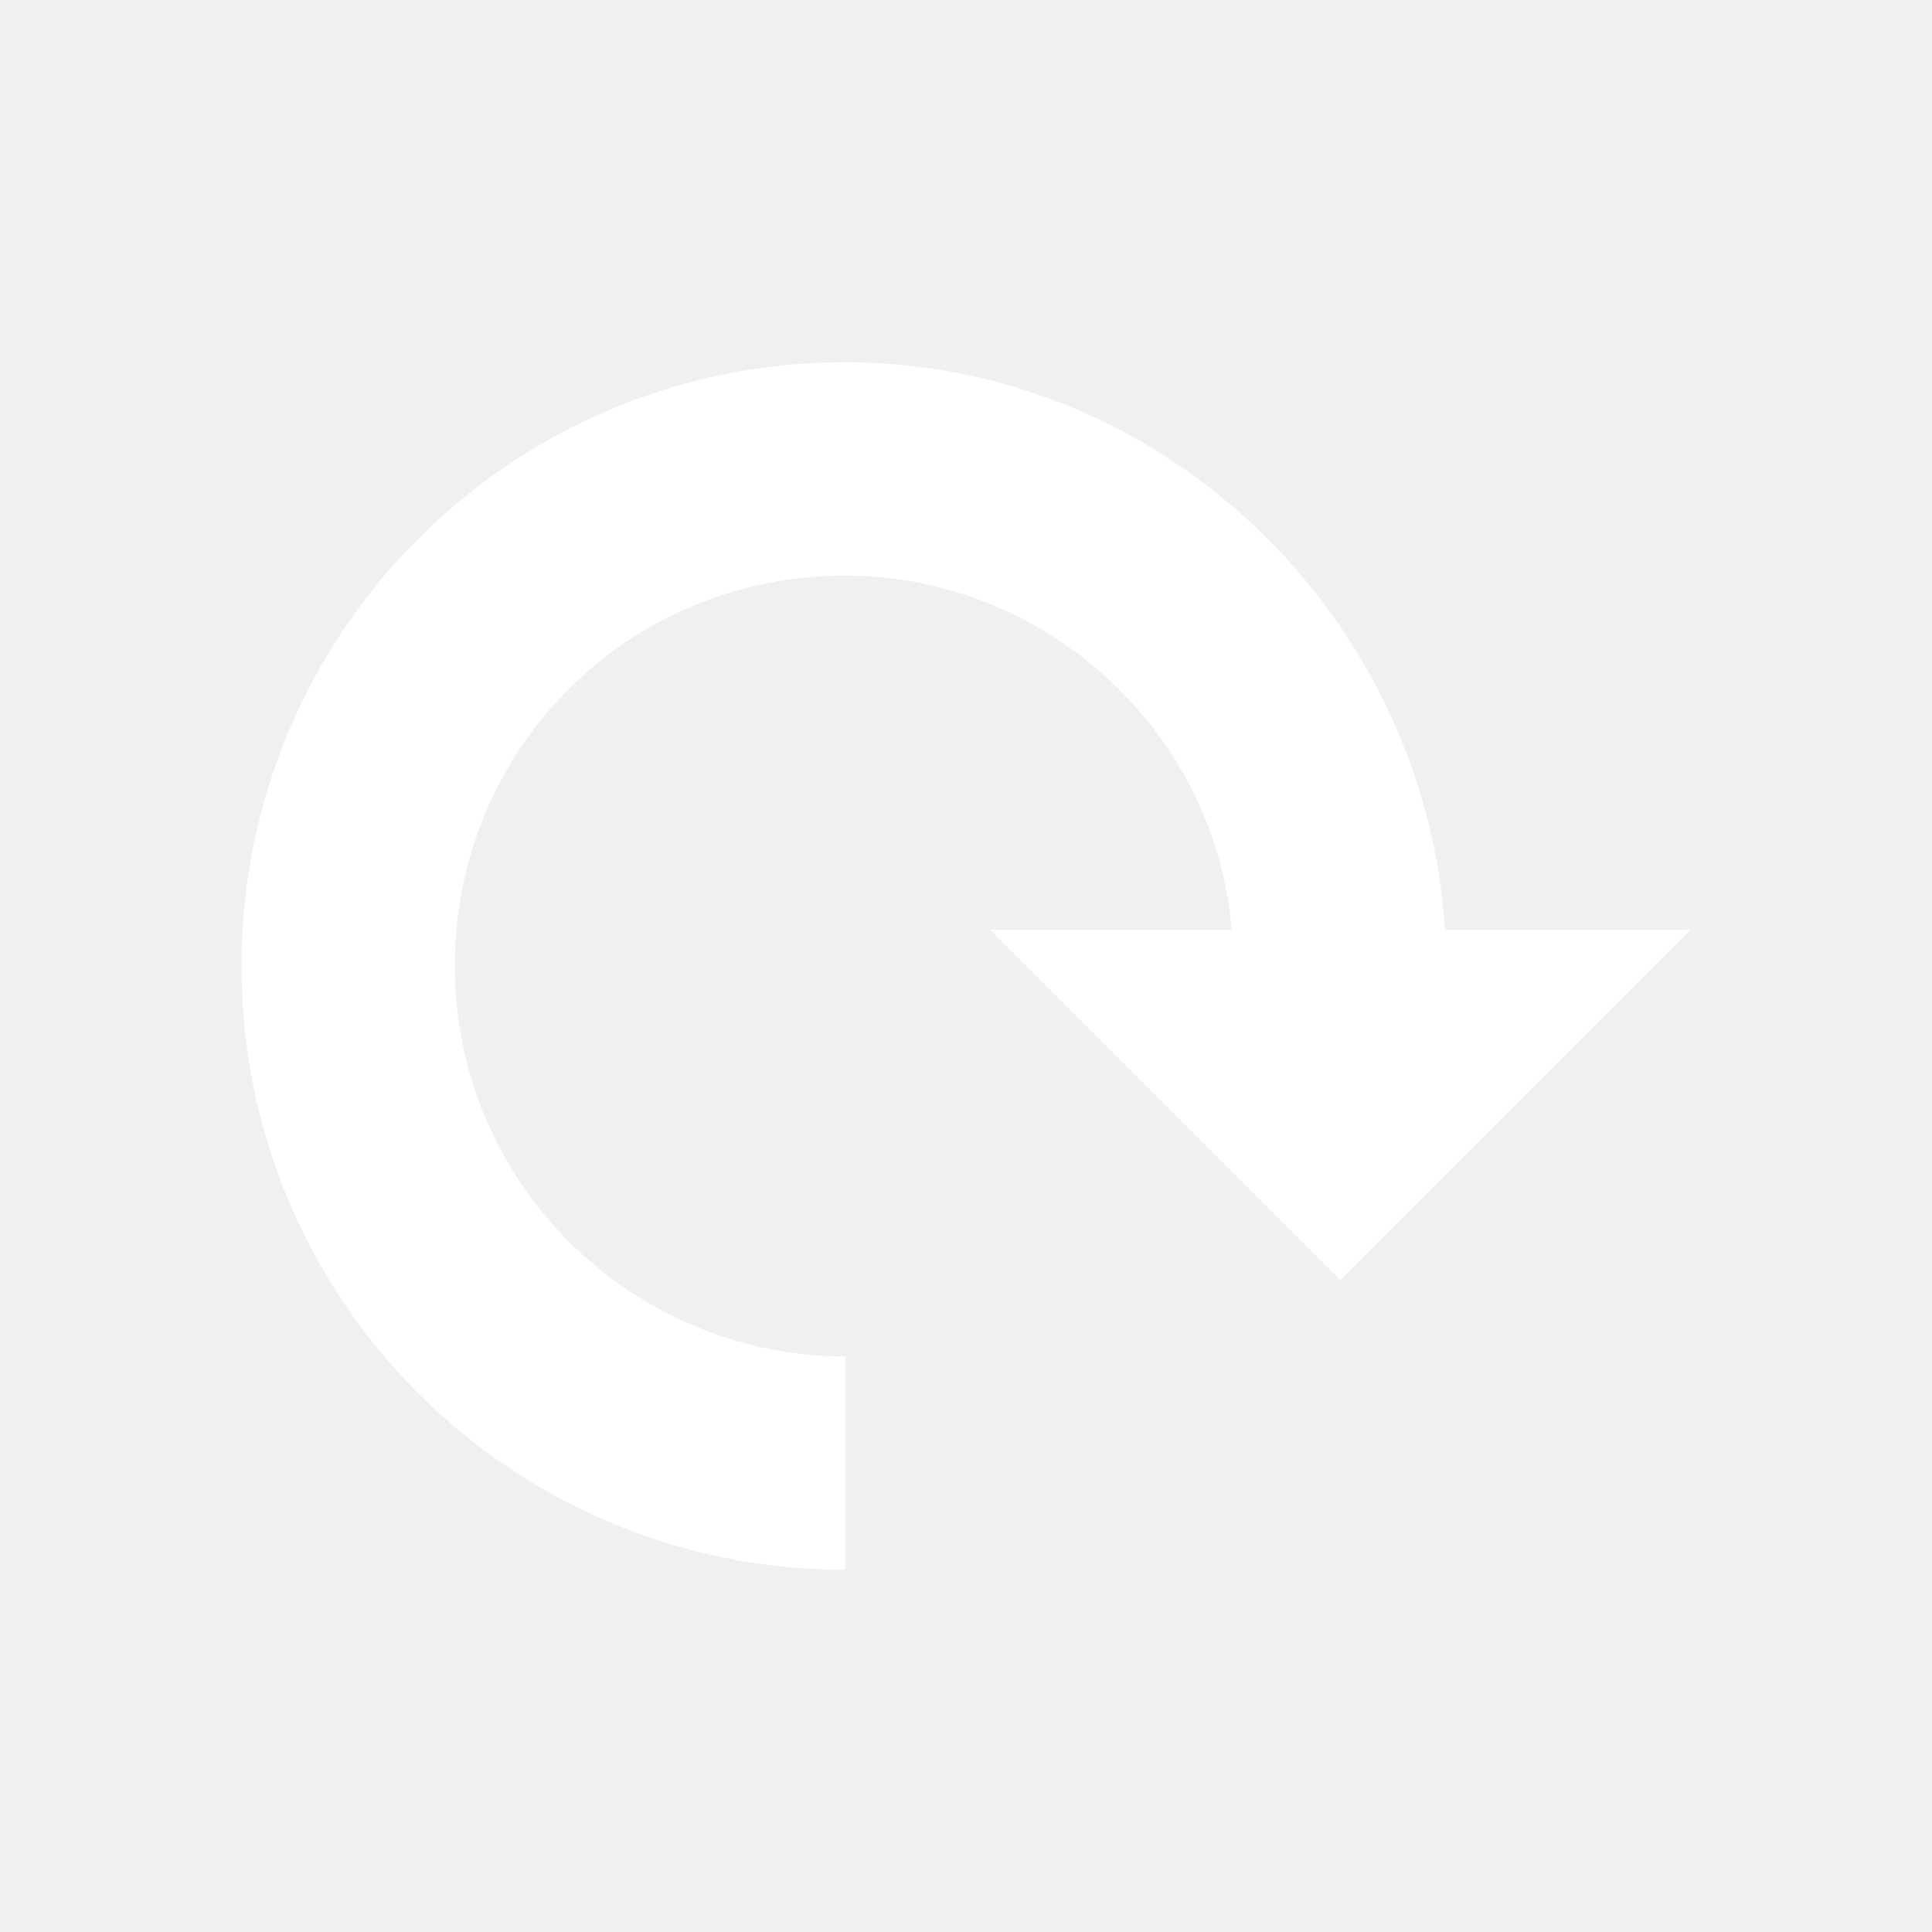
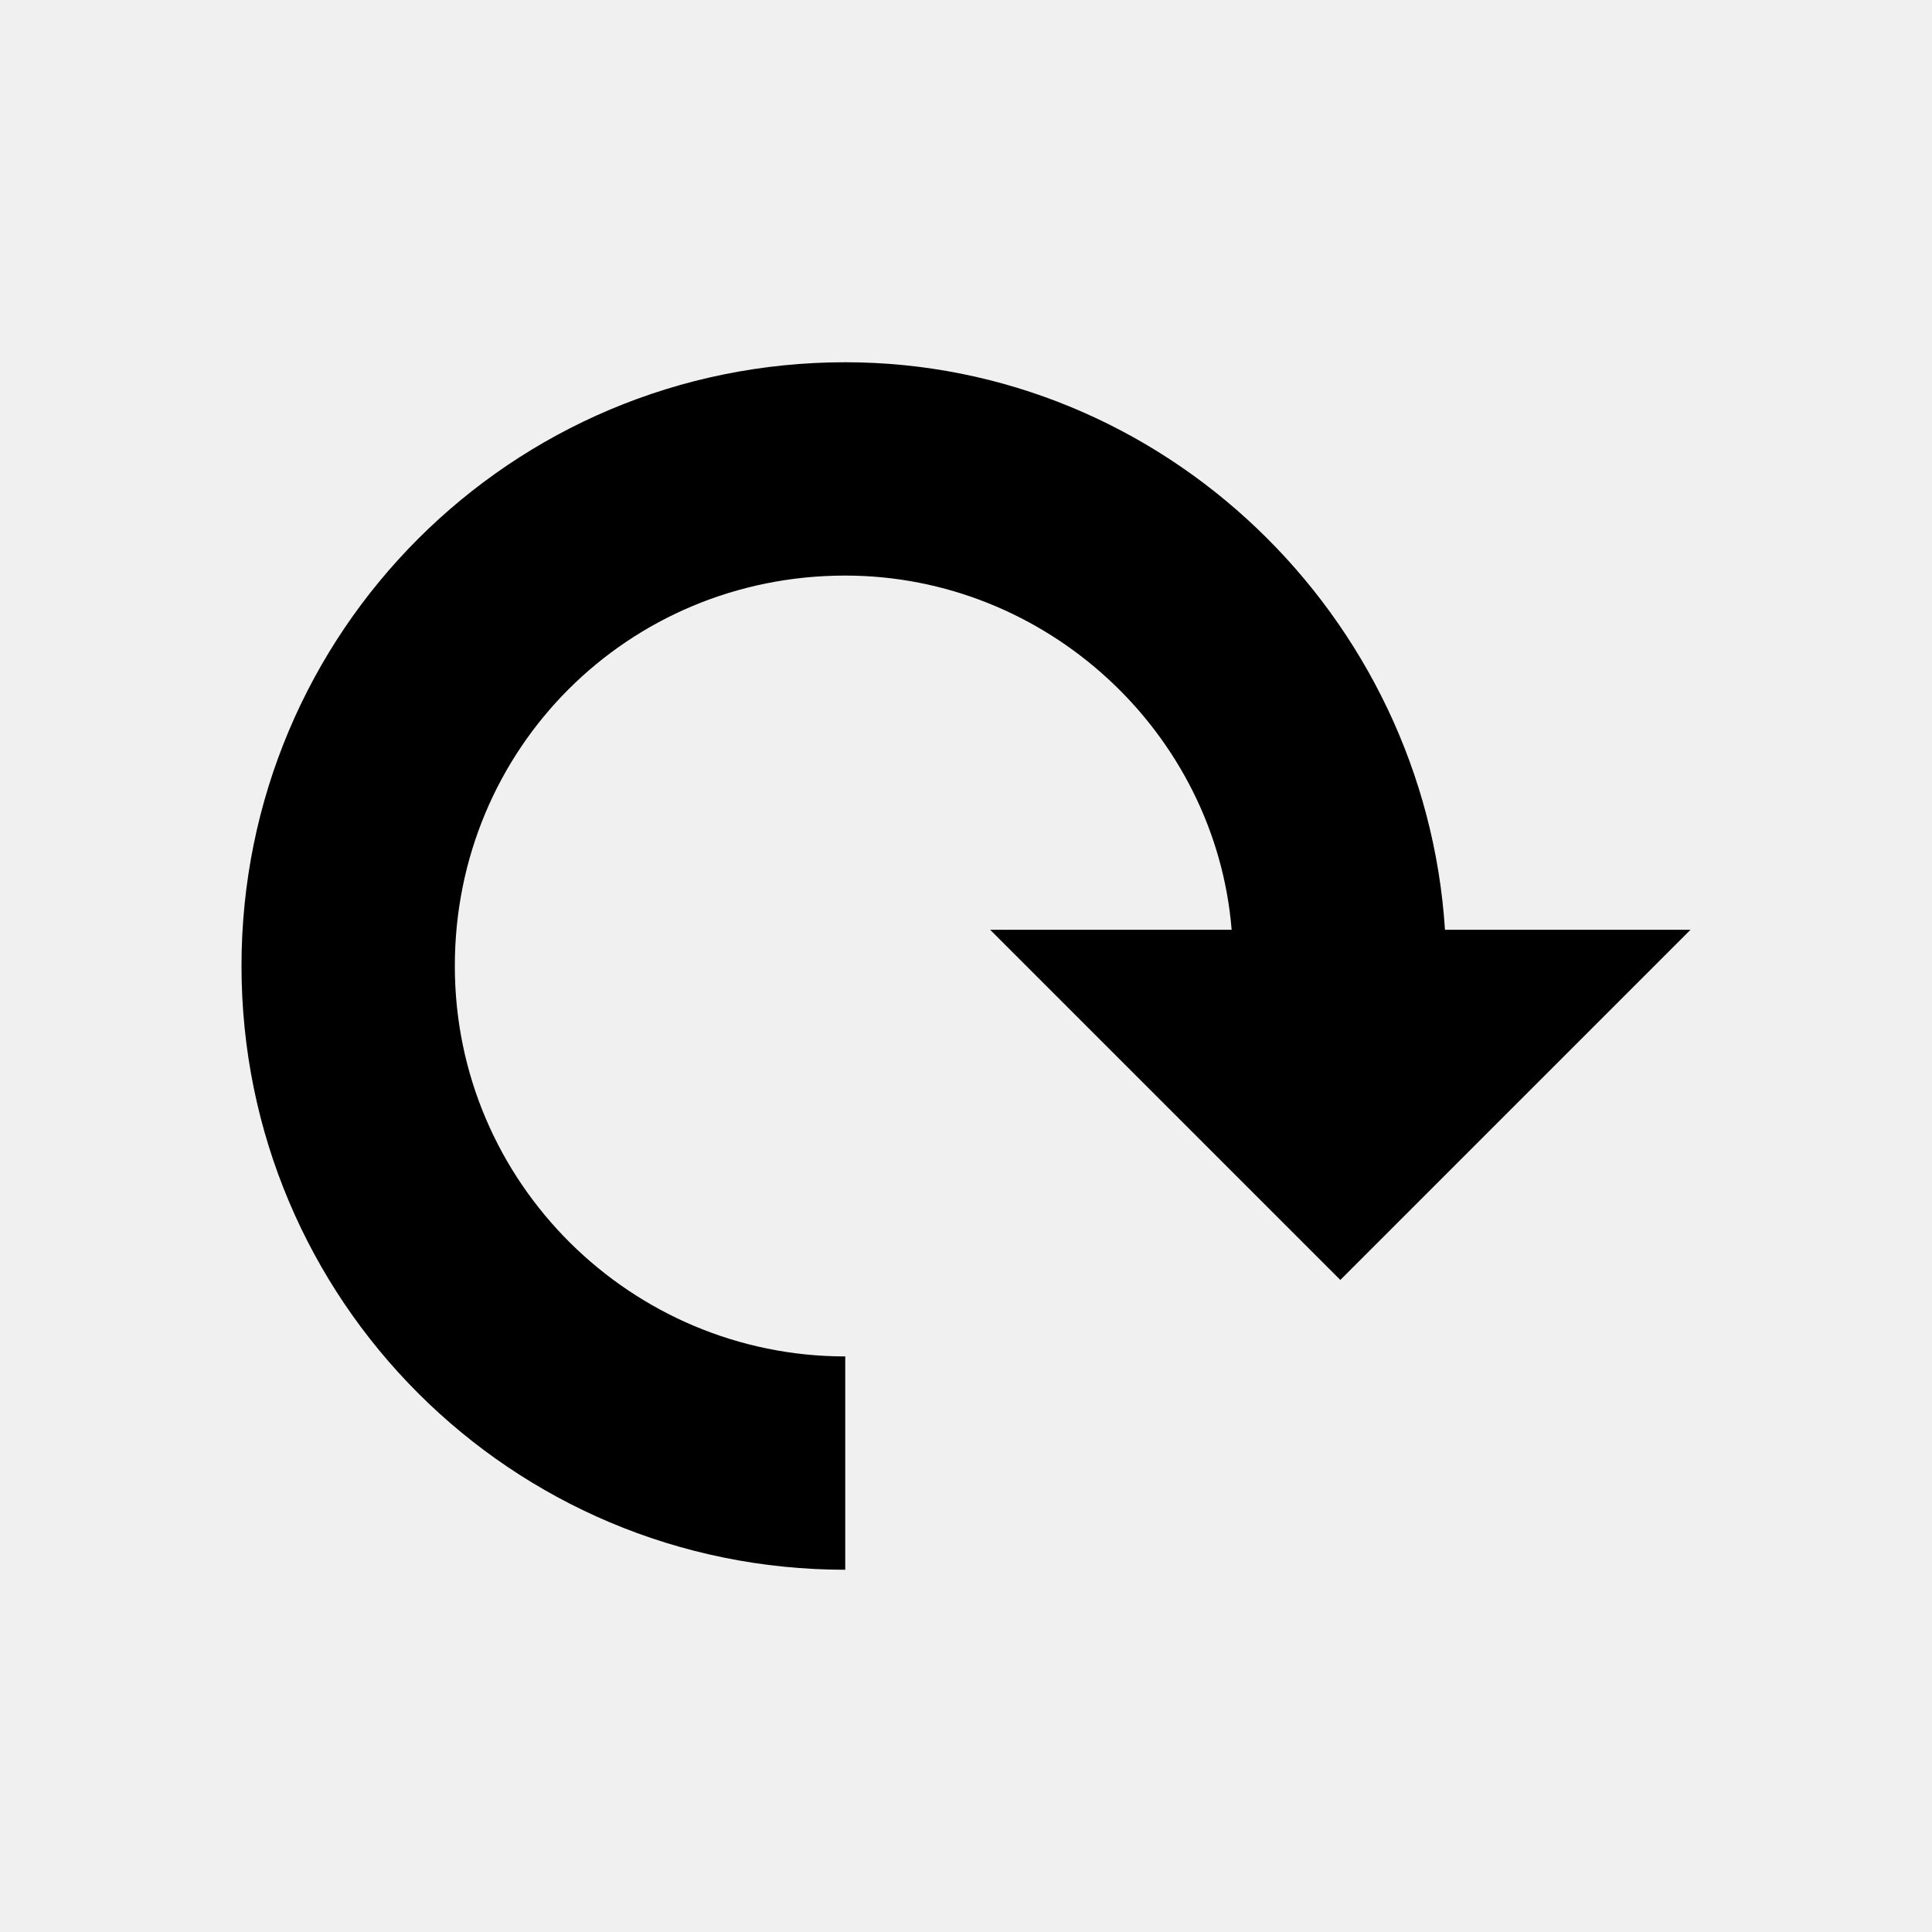
<svg xmlns="http://www.w3.org/2000/svg" version="1.1" id="Layer_2_1_" x="0px" y="0px" viewBox="0 0 48 48" style="enable-background:new 0 0 48 48;" xml:space="preserve">
-   <path style="fill:#ffffff;" d="M35.9,23.1C35.4,15.3,28.9,9,21,9C12.7,9,6,15.7,6,24s6.7,15,15,15v-5.3c-5.3,0-9.7-4.3-9.7-9.7  s4.3-9.7,9.7-9.7c5,0,9.2,3.9,9.6,8.8h-6l8.7,8.7l8.7-8.7H35.9z" />
+   <path style="fill:#000000;" d="M35.9,23.1C35.4,15.3,28.9,9,21,9C12.7,9,6,15.7,6,24s6.7,15,15,15v-5.3c-5.3,0-9.7-4.3-9.7-9.7  s4.3-9.7,9.7-9.7c5,0,9.2,3.9,9.6,8.8h-6l8.7,8.7l8.7-8.7H35.9z" />
</svg>
